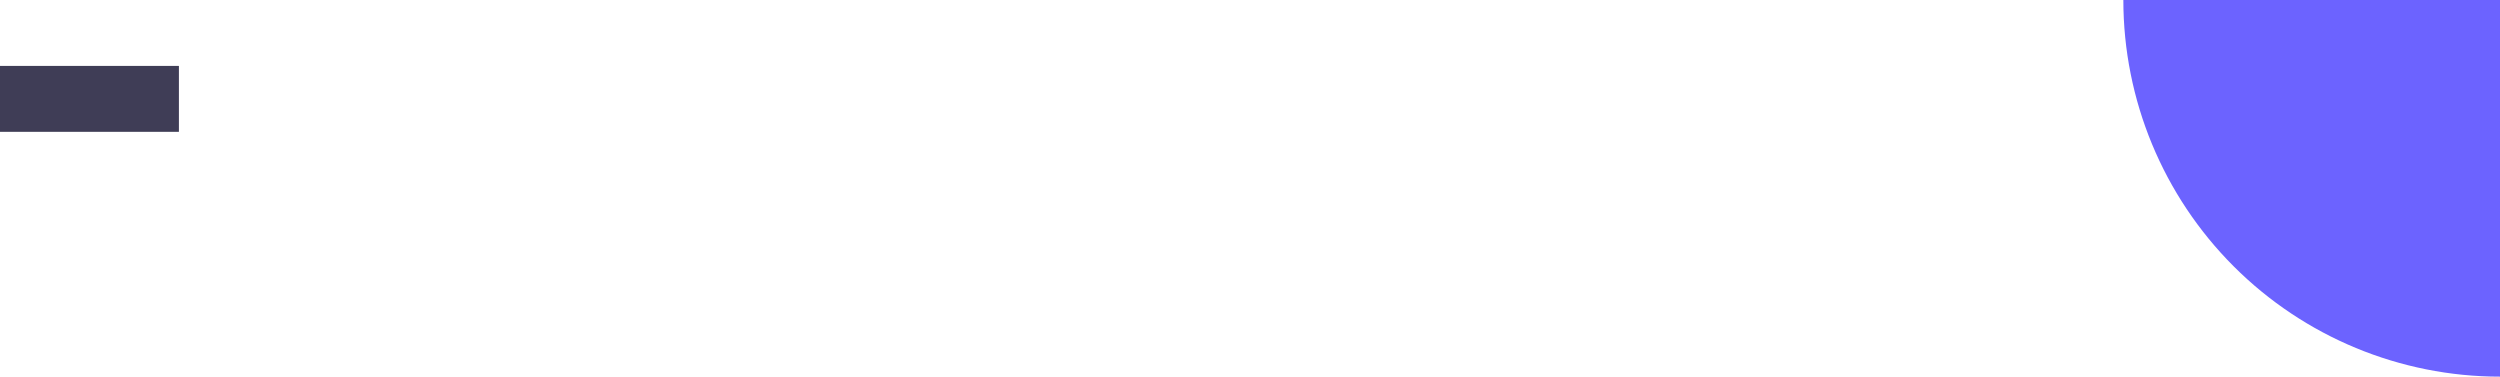
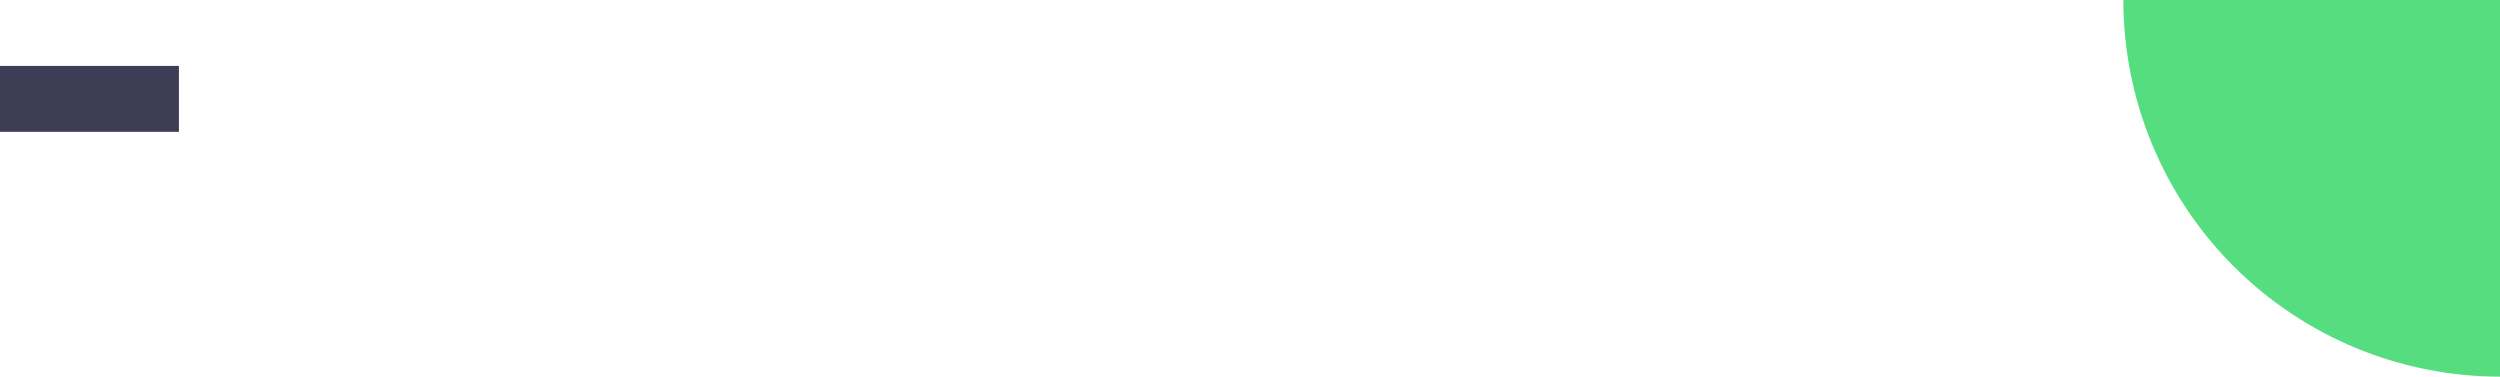
<svg xmlns="http://www.w3.org/2000/svg" width="531" height="80" viewBox="0 0 531 80" fill="none">
-   <path d="M531 0V80C509.783 79.999 489.435 71.57 474.432 56.568C459.43 41.565 451.001 21.217 451 0H531Z" fill="#6C63FF" />
+   <path d="M531 0V80C509.783 79.999 489.435 71.57 474.432 56.568C459.43 41.565 451.001 21.217 451 0H531Z" fill="#56DD7F" />
  <path d="M38 14H0V28H38V14Z" fill="#3F3D56" />
</svg>
